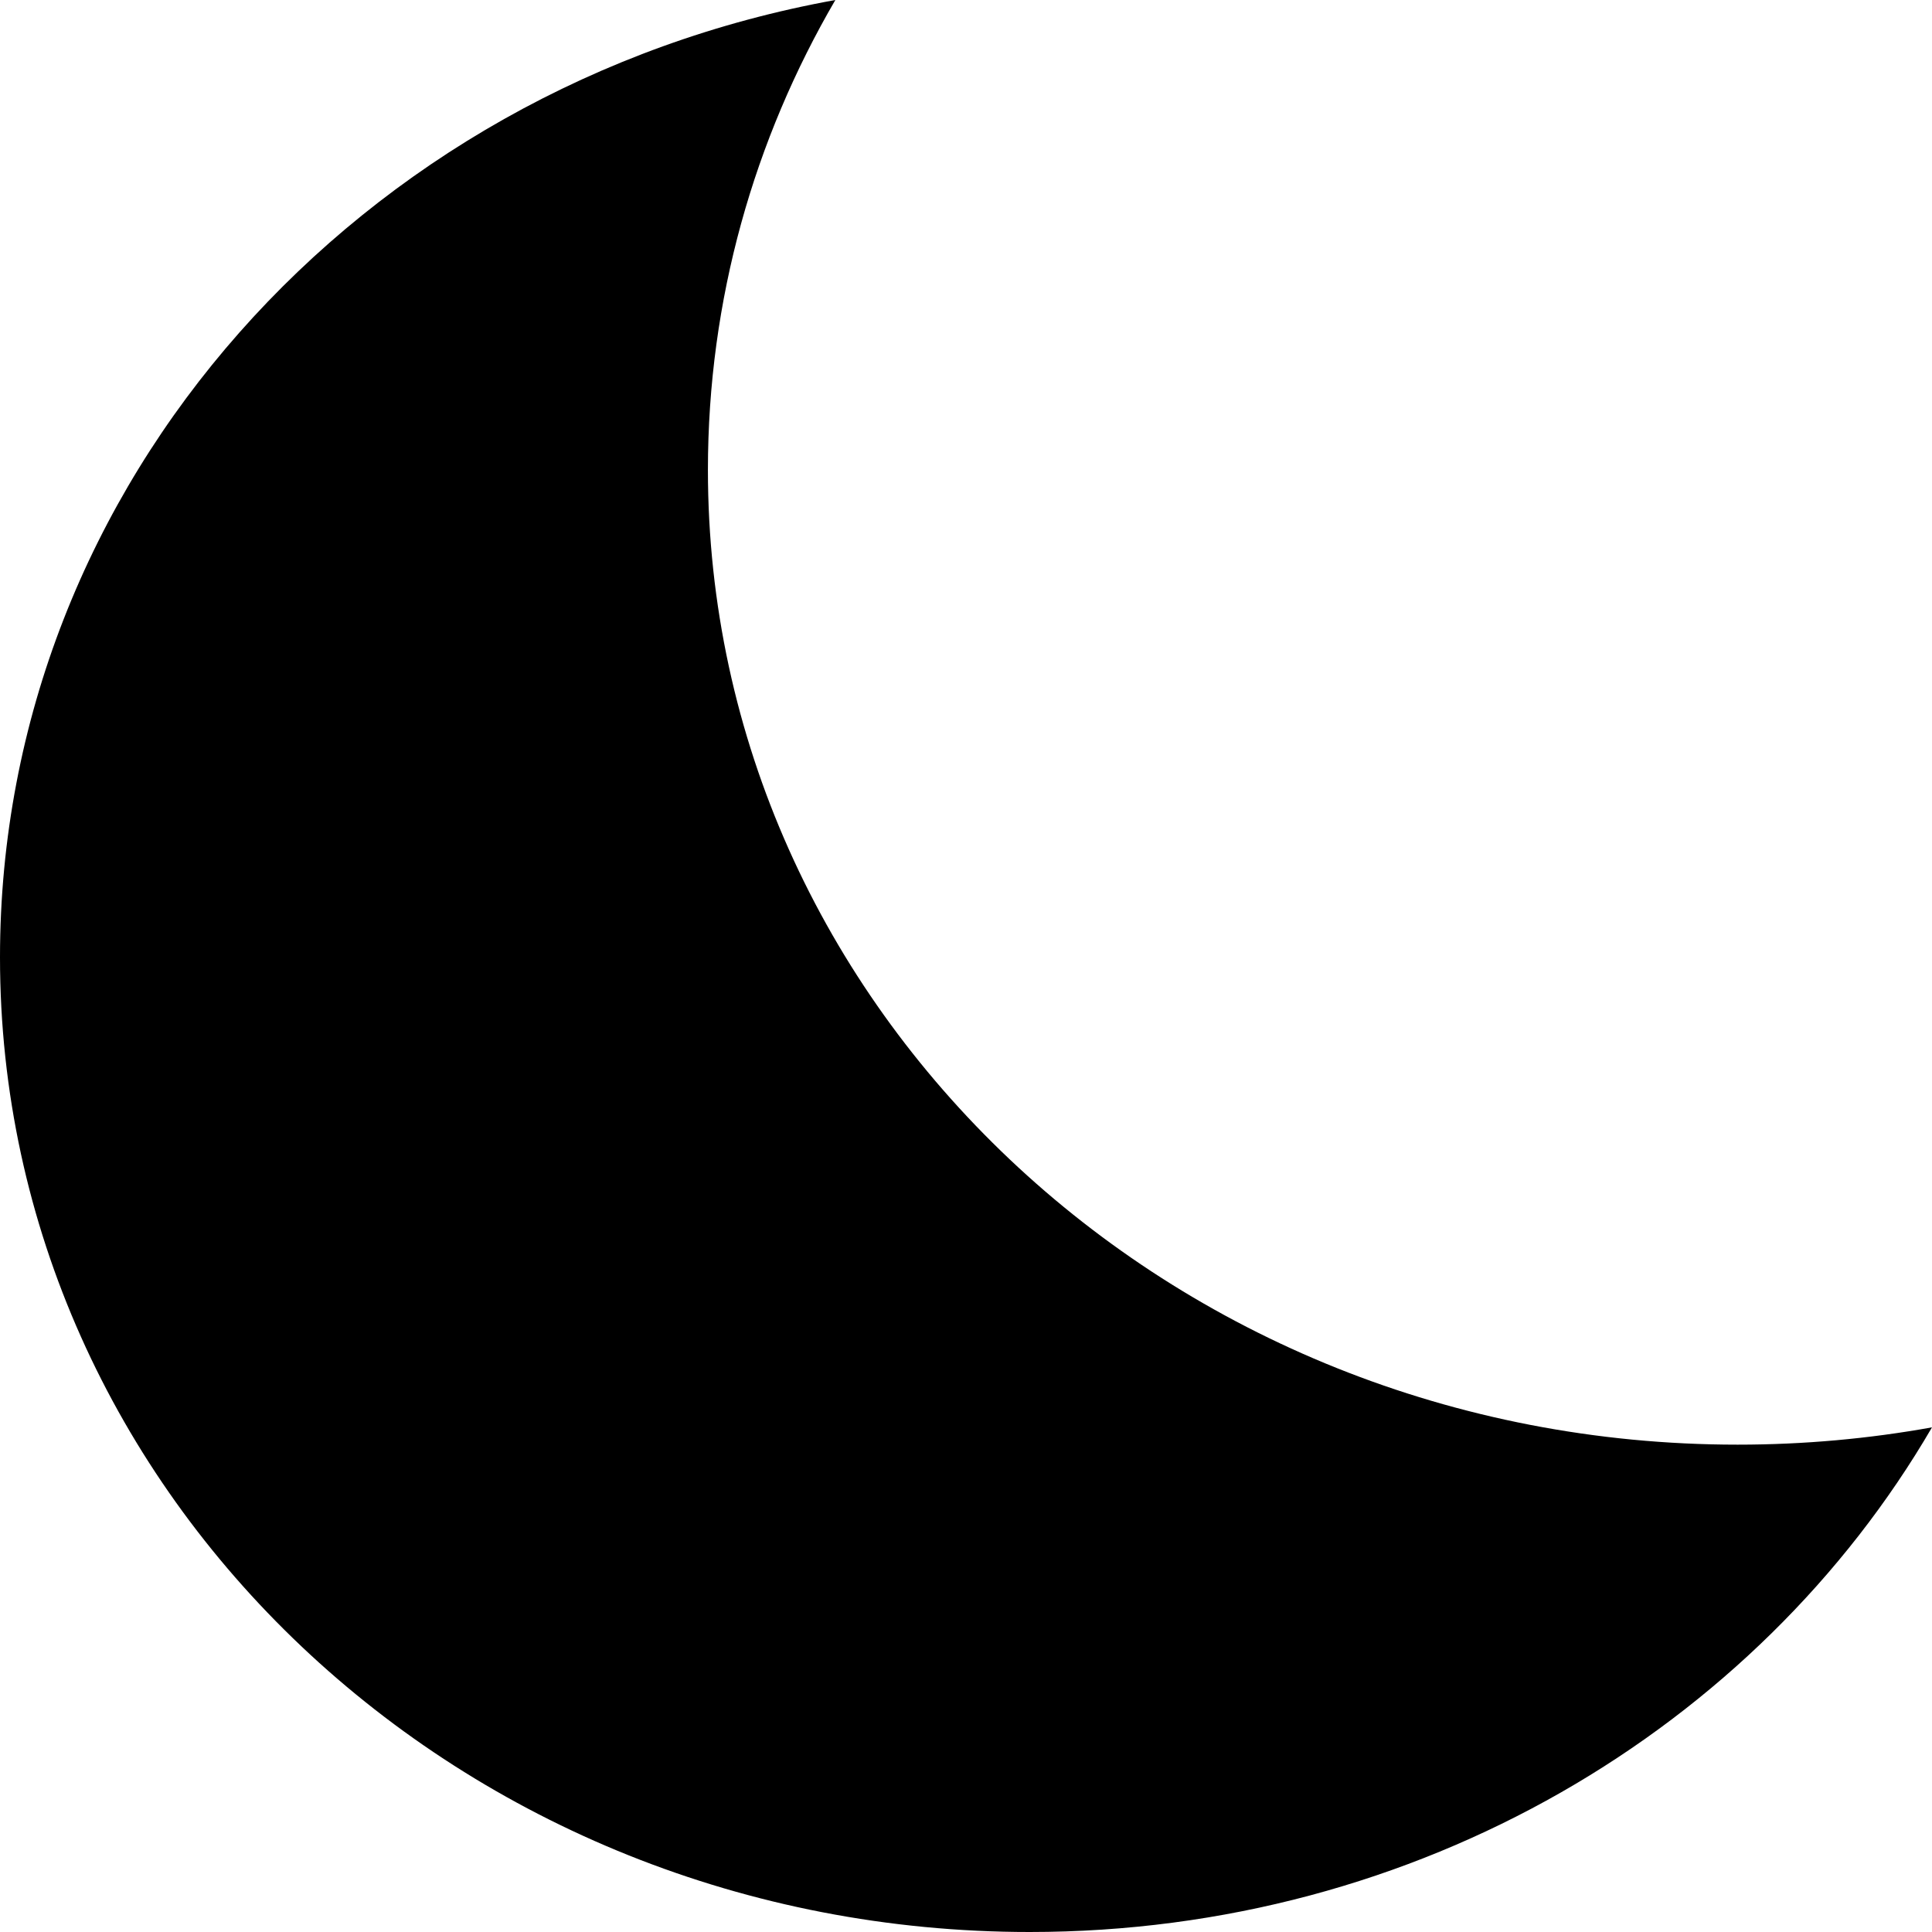
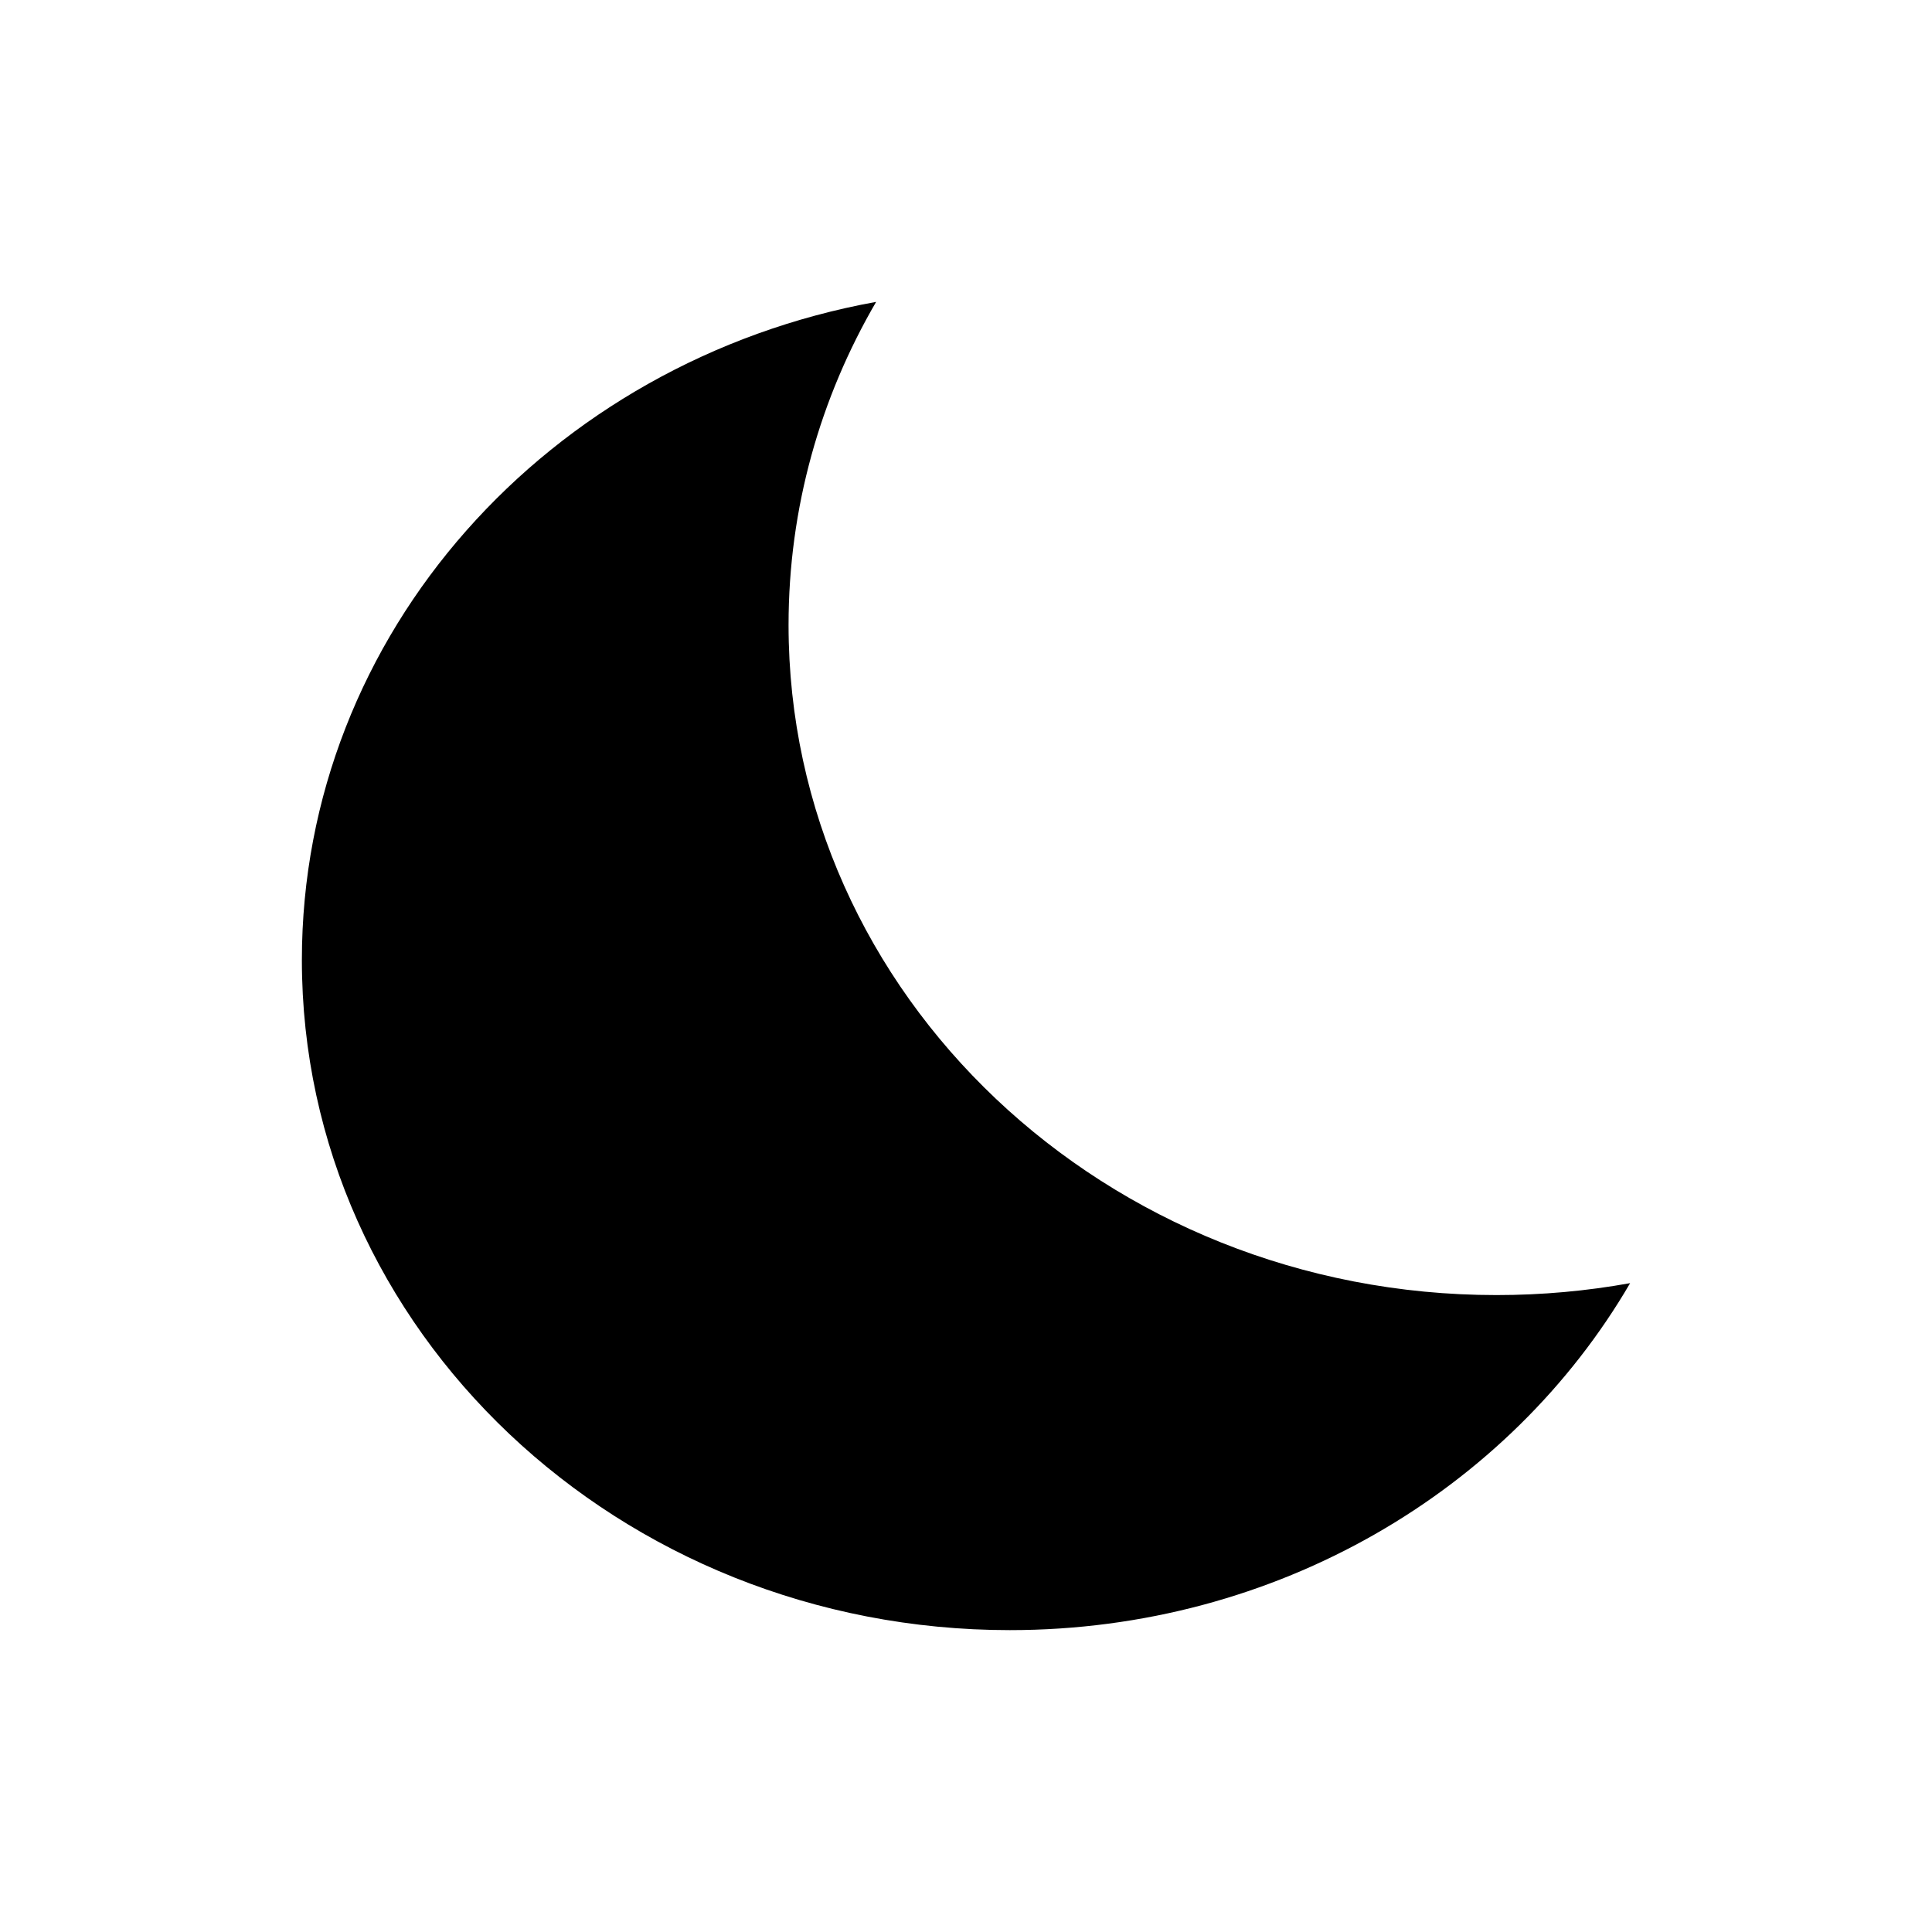
- <svg xmlns="http://www.w3.org/2000/svg" width="24" height="24" viewBox="0 0 24 24" fill="none">
-   <path fill-rule="evenodd" clip-rule="evenodd" d="M24 17.731C23.218 17.872 22.411 17.946 21.585 17.946C14.521 17.946 8.794 12.525 8.794 5.838C8.794 3.721 9.368 1.731 10.377 0C4.467 1.069 0 5.987 0 11.892C0 18.579 5.727 24 12.791 24C17.619 24 21.823 21.468 24 17.731Z" fill="black" />
+ <svg xmlns="http://www.w3.org/2000/svg" width="64" height="64" viewBox="0 0 64 64" fill="none">
+   <path fill-rule="evenodd" clip-rule="evenodd" d="M54 42.506C52.566 42.765 51.086 42.901 49.573 42.901C36.621 42.901 26.122 32.963 26.122 20.703C26.122 16.822 27.174 13.174 29.023 10C18.189 11.96 10 20.976 10 31.802C10 44.062 20.499 54 33.451 54C42.302 54 50.008 49.358 54 42.506Z" fill="black" />
</svg>
